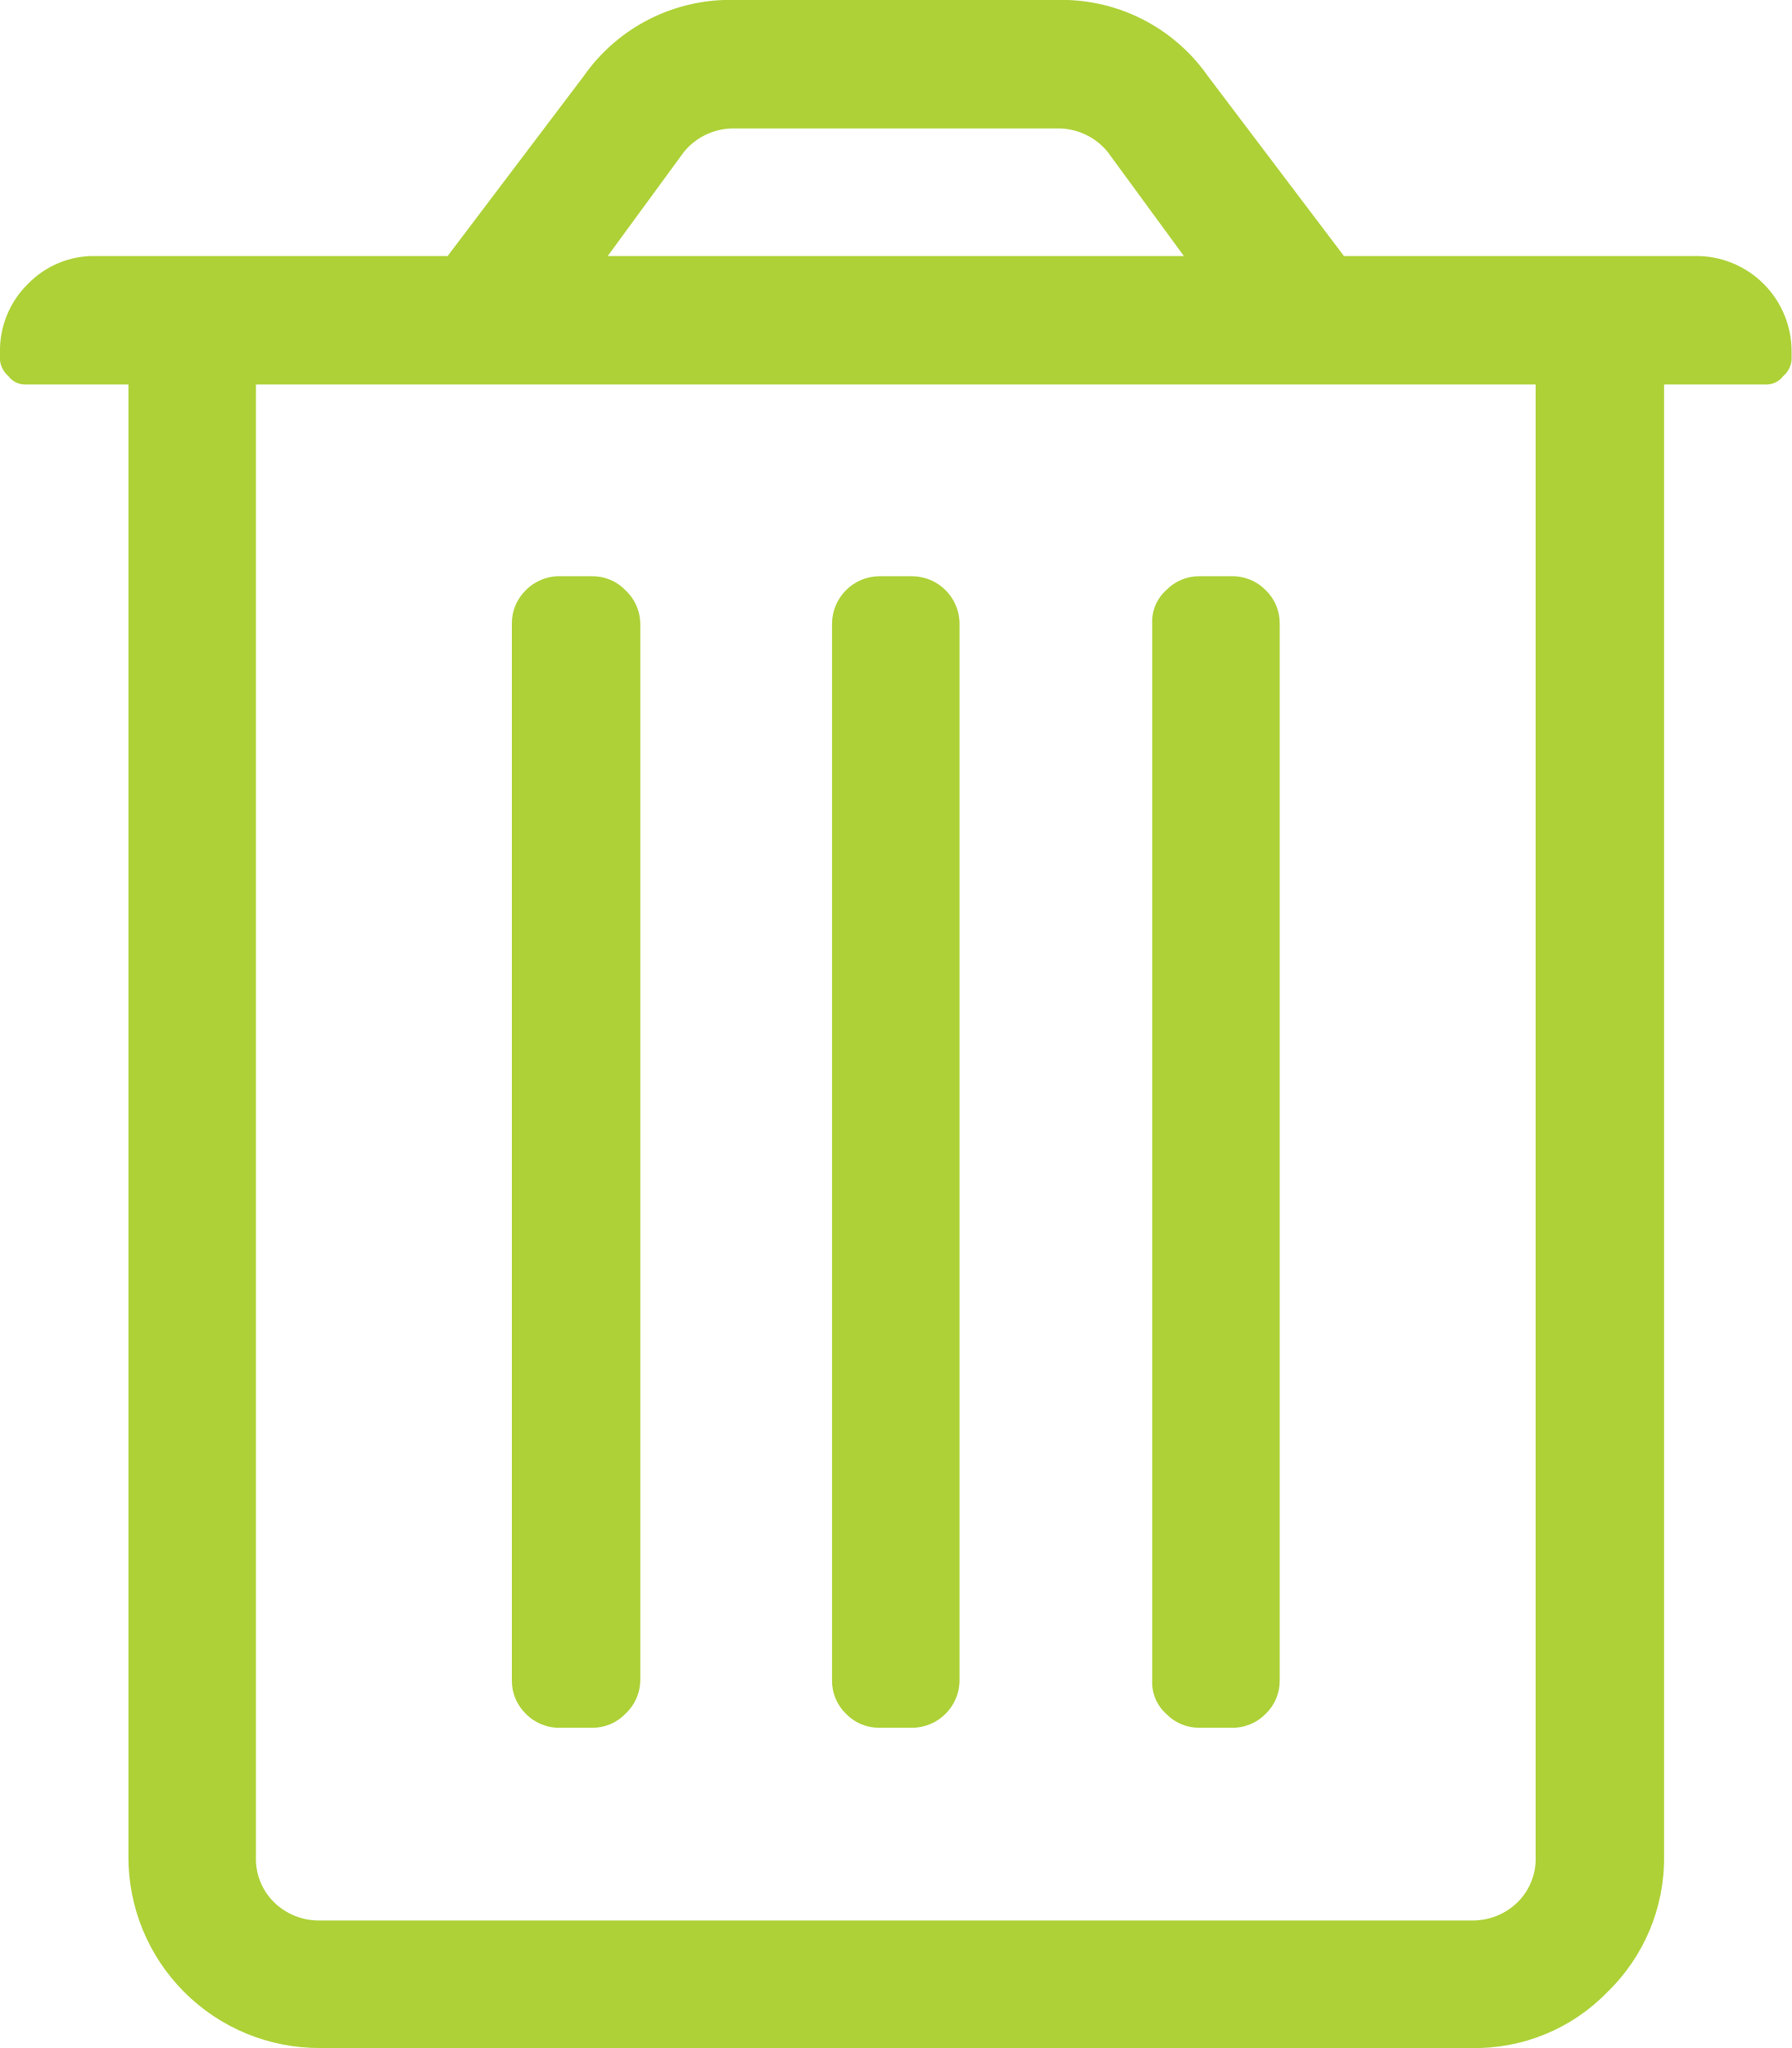
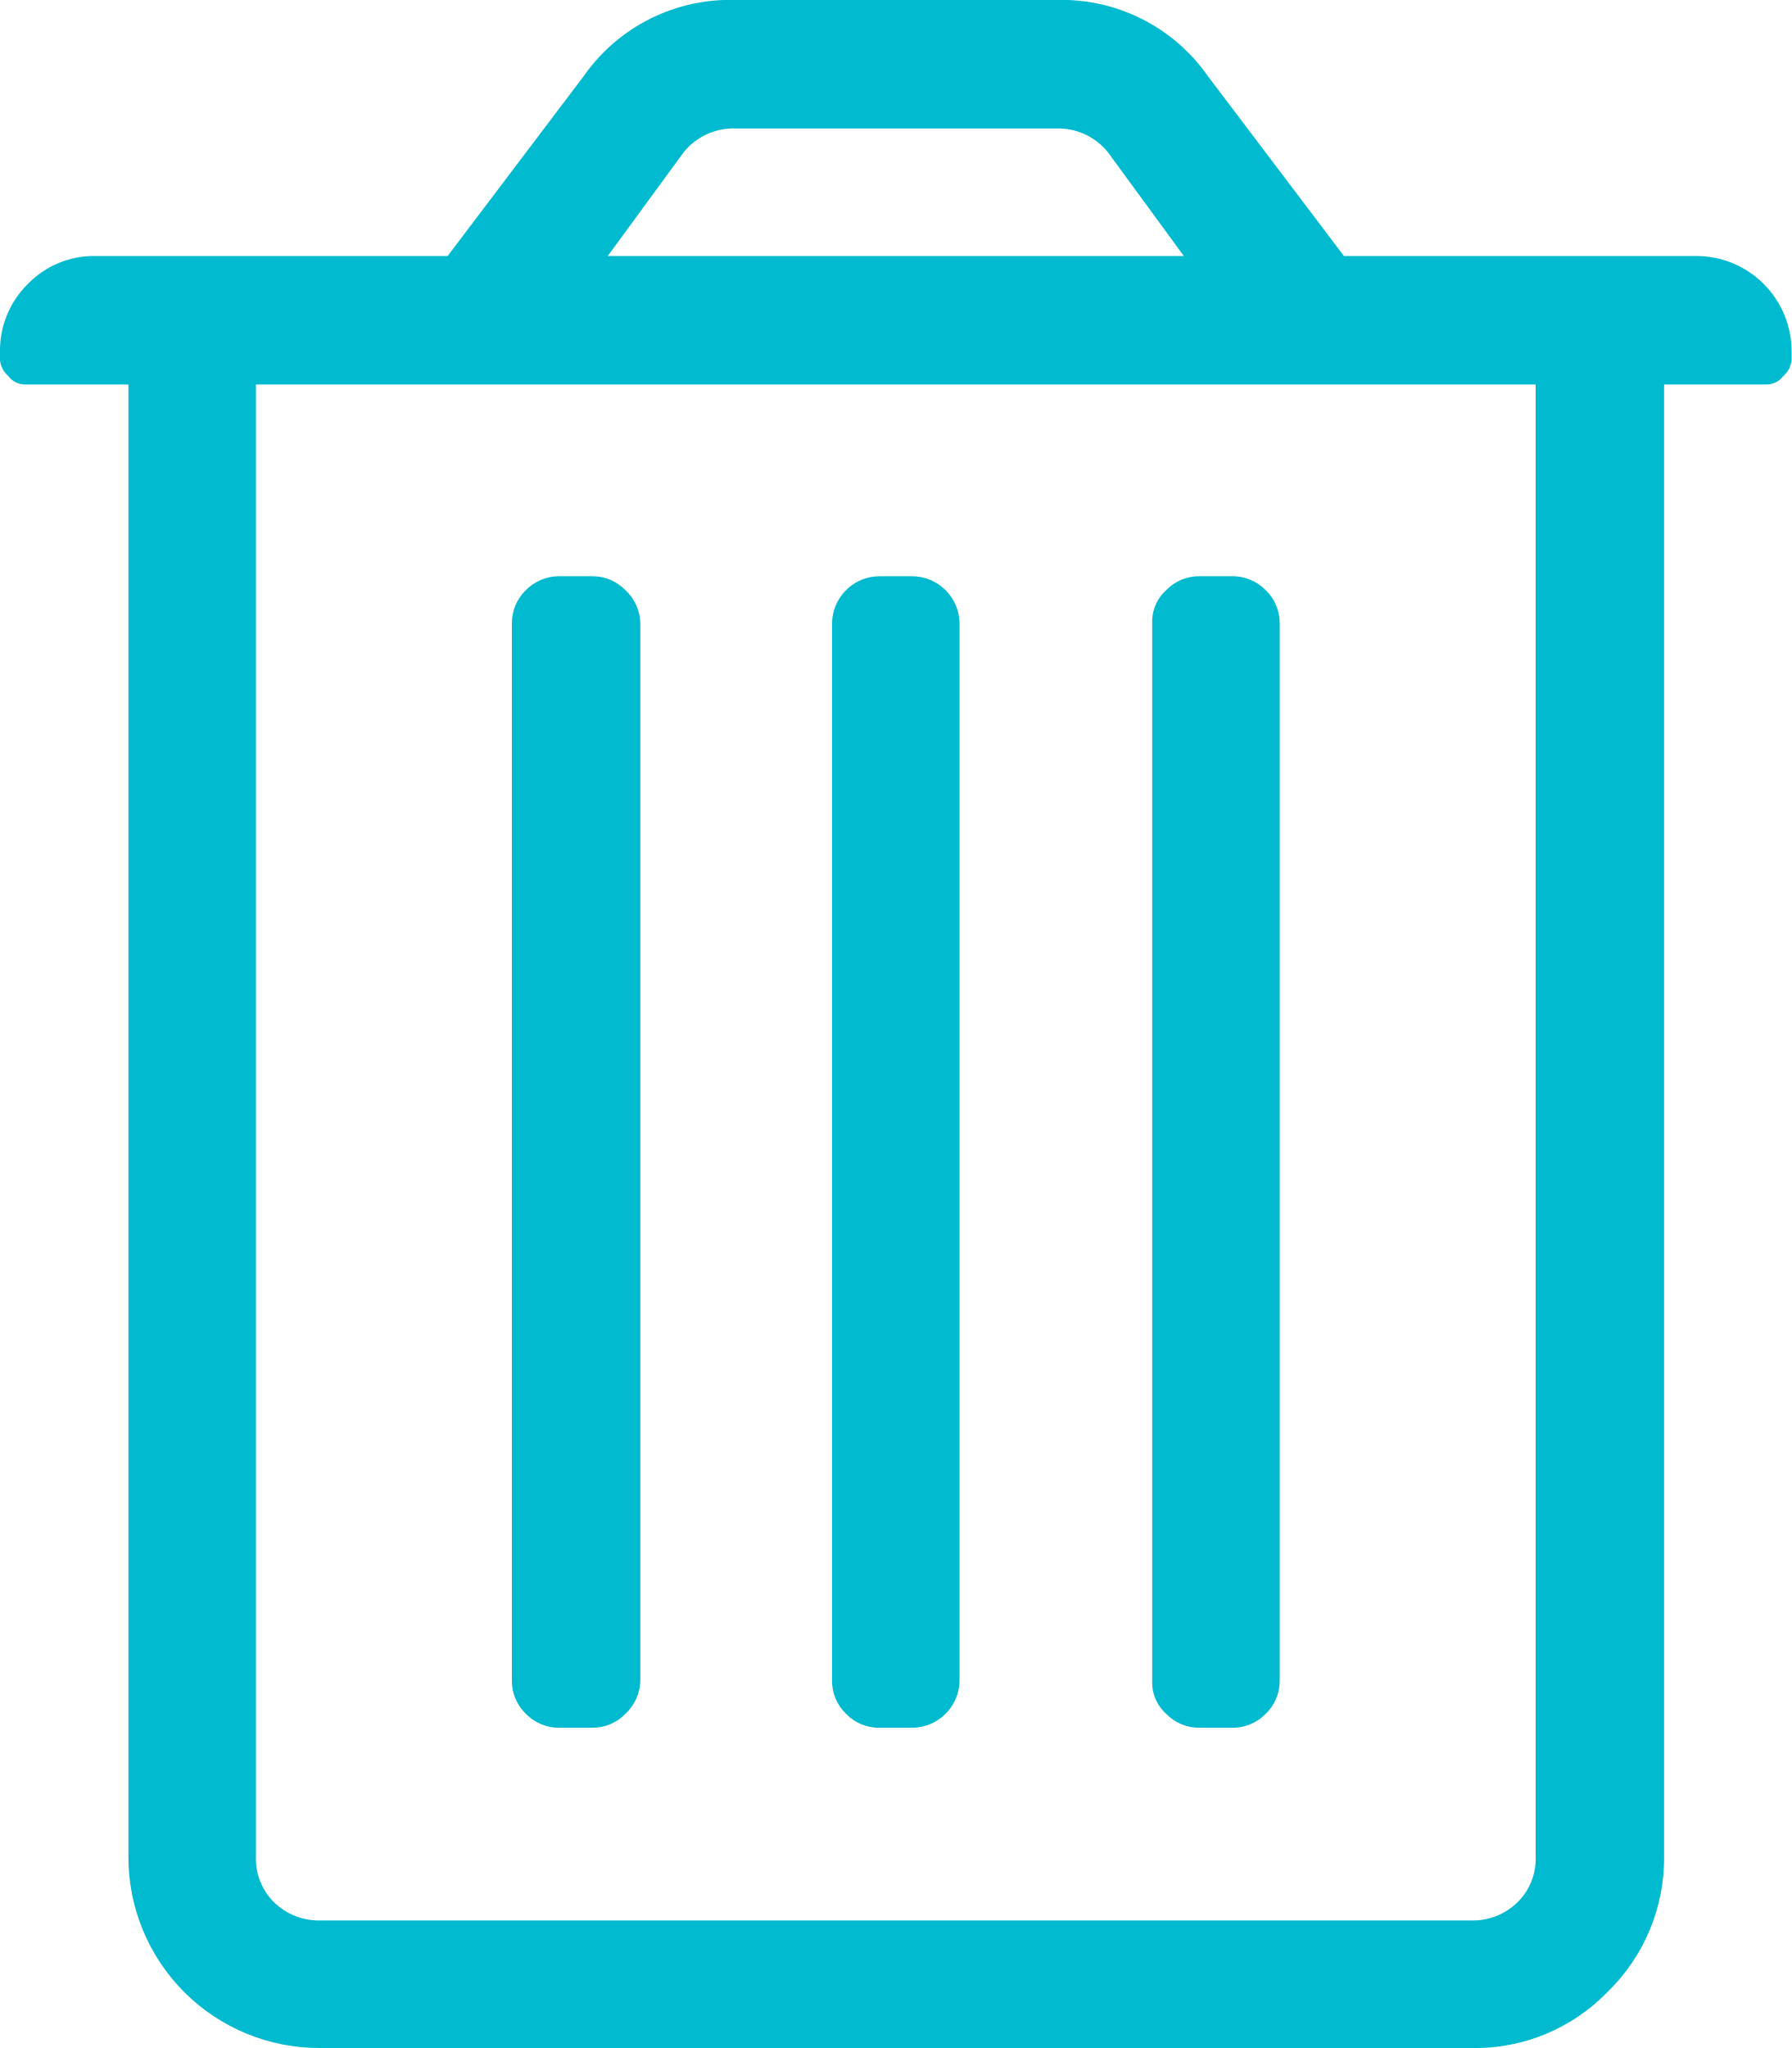
<svg xmlns="http://www.w3.org/2000/svg" width="19.25" height="22" viewBox="0 0 19.25 22">
  <defs>
    <style>
      .cls-1 {
-         fill: #add136;
+         fill: #00bacf;
        fill-rule: evenodd;
      }
    </style>
  </defs>
  <path id="delet" class="cls-1" d="M1465.22,1100.5a1.024,1.024,0,0,1,1.03,1.03v0.09a0.259,0.259,0,0,1-.09.17,0.223,0.223,0,0,1-.17.09h-1.11v15.81a2,2,0,0,1-.61,1.46,1.977,1.977,0,0,1-1.46.6h-12.37a2.049,2.049,0,0,1-2.06-2.06v-15.81h-1.12a0.223,0.223,0,0,1-.17-0.09,0.259,0.259,0,0,1-.09-0.17v-0.09a1,1,0,0,1,.3-0.73,0.988,0.988,0,0,1,.73-0.3h3.78l1.46-1.93a1.919,1.919,0,0,1,1.64-.82h3.43a1.919,1.919,0,0,1,1.64.82l1.46,1.93h3.78Zm-10.87-1.12-0.82,1.12h6.19l-0.82-1.12a0.689,0.689,0,0,0-.56-0.25h-3.43a0.689,0.689,0,0,0-.56.25h0Zm9.15,2.5h-13.75v15.81a0.655,0.655,0,0,0,.19.49,0.686,0.686,0,0,0,.5.2h12.37a0.686,0.686,0,0,0,.5-0.2,0.655,0.655,0,0,0,.19-0.49v-15.81Zm-7.41,14.28a0.491,0.491,0,0,0,.36.15h0.35a0.512,0.512,0,0,0,.51-0.51v-11.35a0.512,0.512,0,0,0-.51-0.51h-0.35a0.512,0.512,0,0,0-.51.51v11.35A0.491,0.491,0,0,0,1456.09,1116.16Zm-3.44,0a0.5,0.5,0,0,0,.37.15h0.34a0.491,0.491,0,0,0,.36-0.15,0.5,0.5,0,0,0,.16-0.36v-11.35a0.5,0.5,0,0,0-.16-0.36,0.491,0.491,0,0,0-.36-0.15h-0.34a0.5,0.5,0,0,0-.37.15,0.491,0.491,0,0,0-.15.36v11.35A0.491,0.491,0,0,0,1452.65,1116.16Zm6.88,0a0.491,0.491,0,0,0,.36.15h0.34a0.5,0.5,0,0,0,.37-0.15,0.491,0.491,0,0,0,.15-0.36v-11.35a0.491,0.491,0,0,0-.15-0.36,0.5,0.5,0,0,0-.37-0.15h-0.34a0.491,0.491,0,0,0-.36.15,0.455,0.455,0,0,0-.15.36v11.35A0.455,0.455,0,0,0,1459.53,1116.16Z" transform="translate(-1447 -1097.75)" />
</svg>
